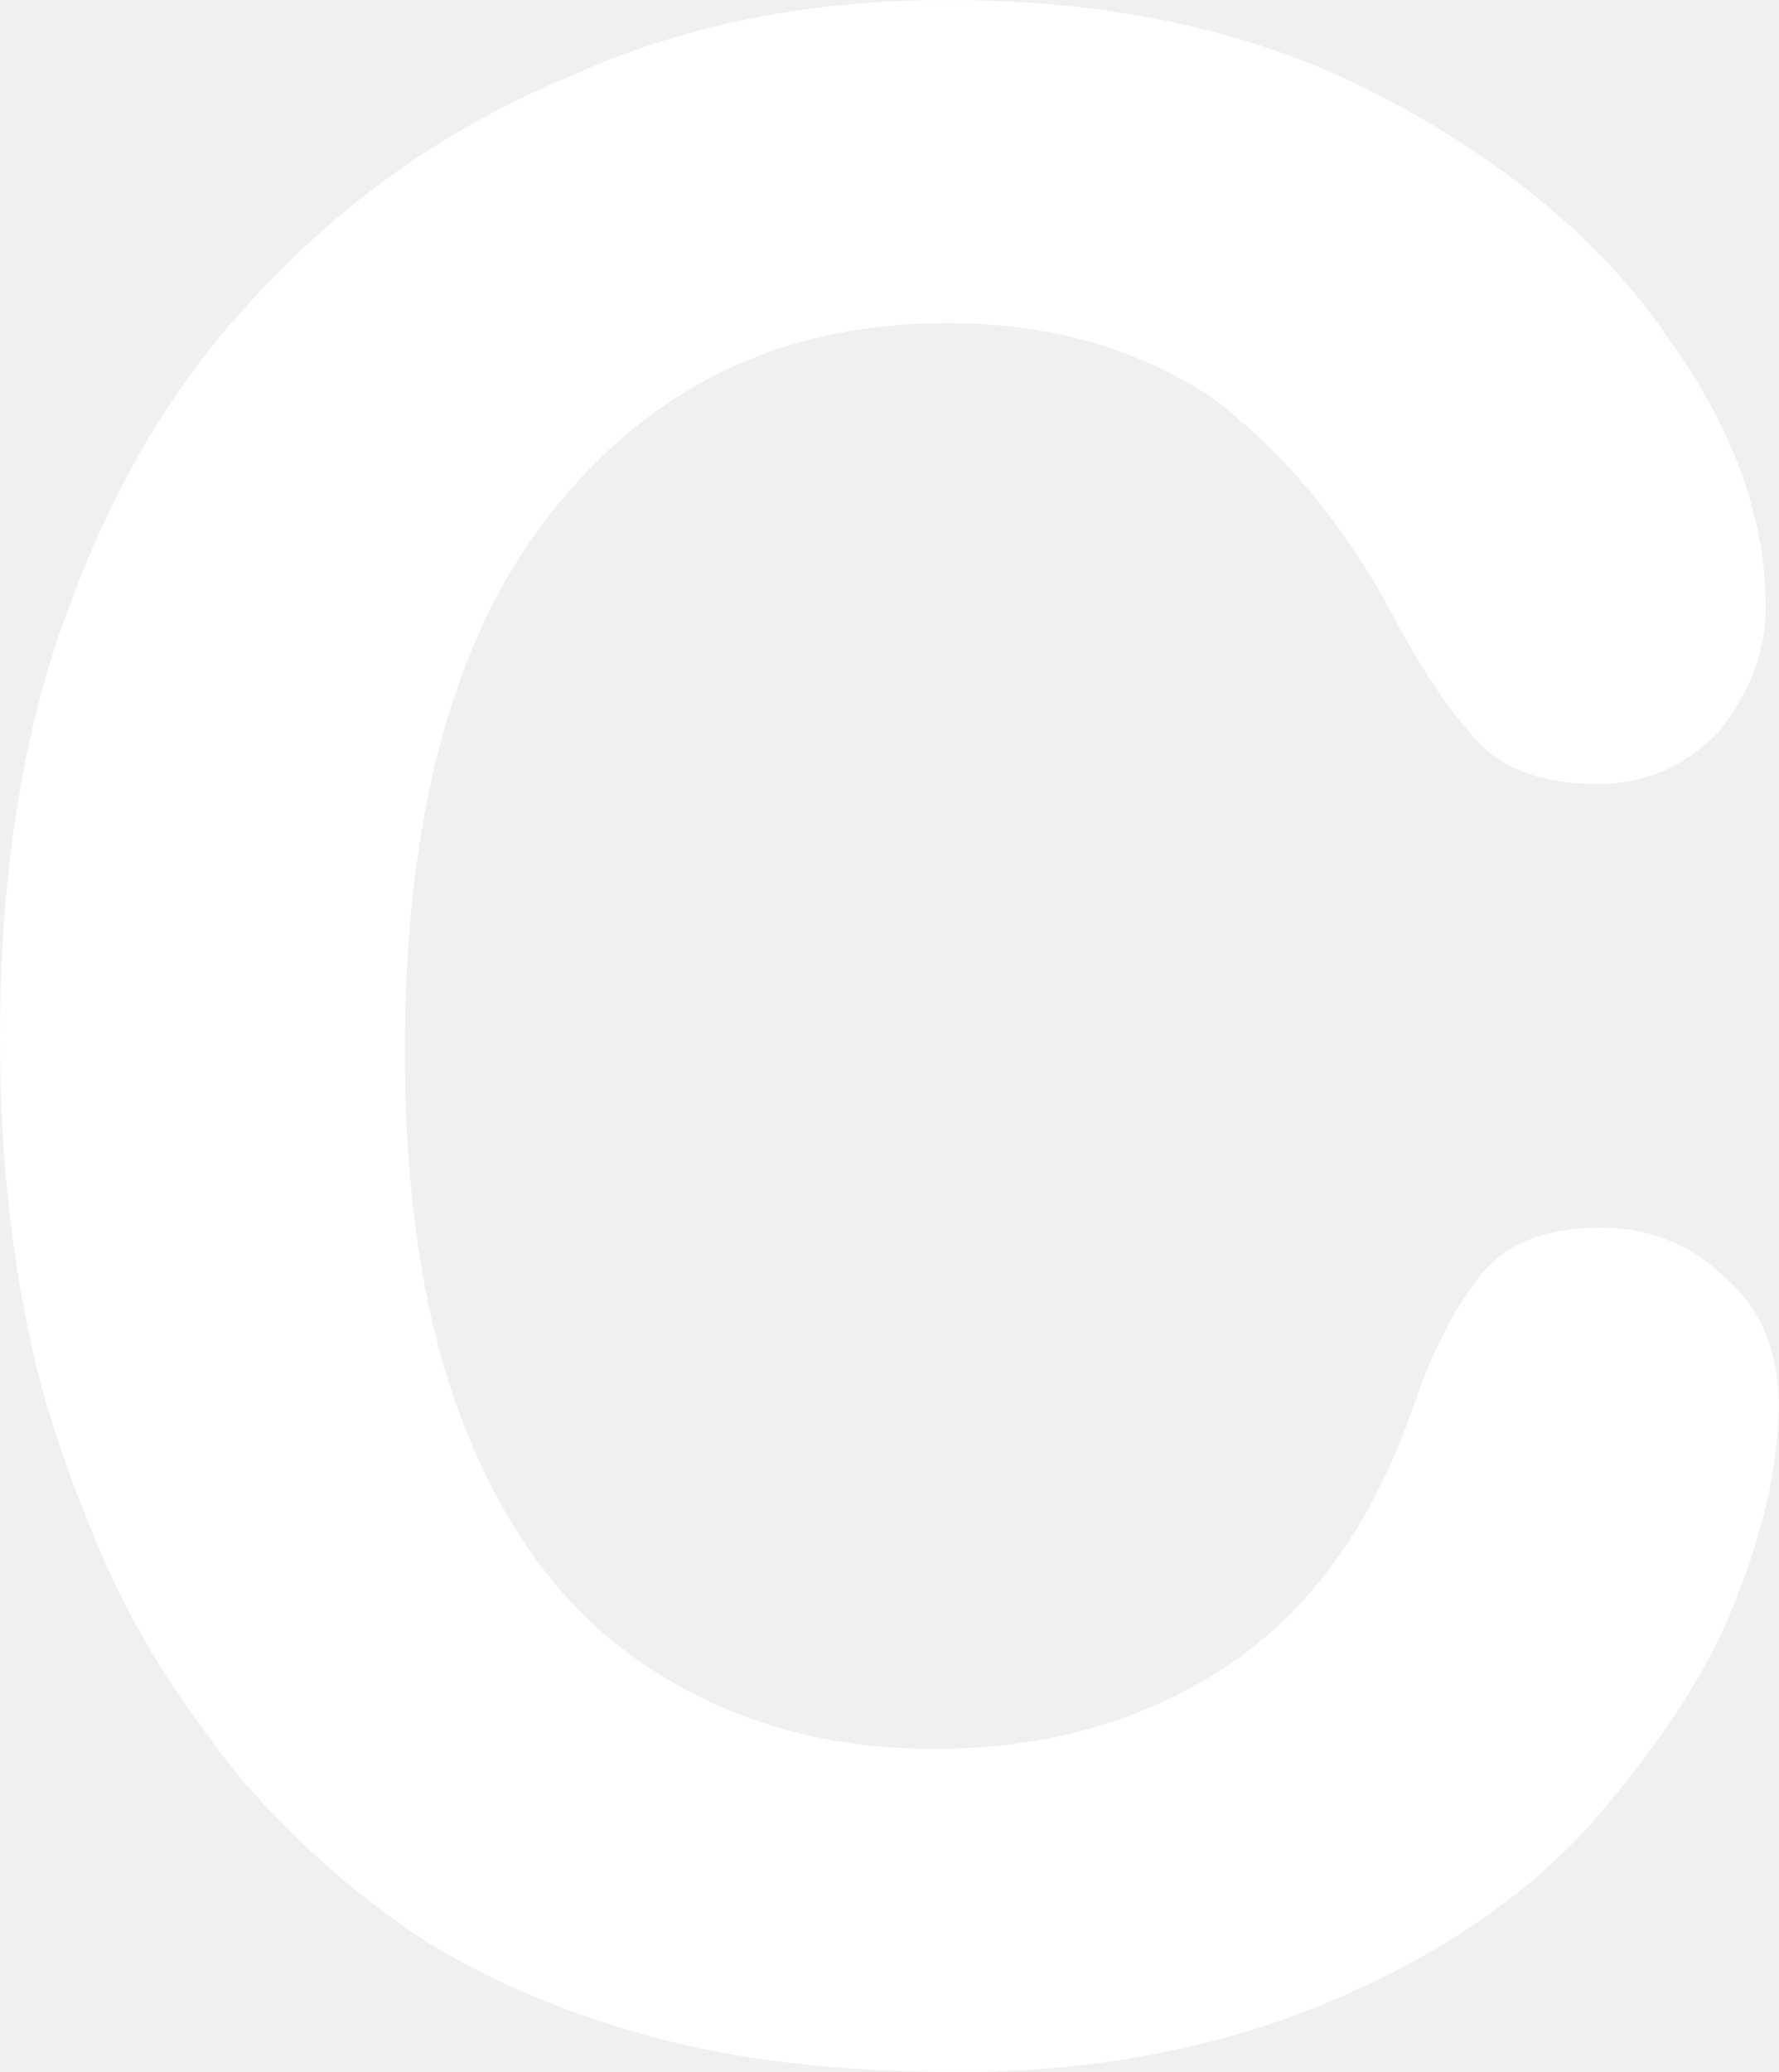
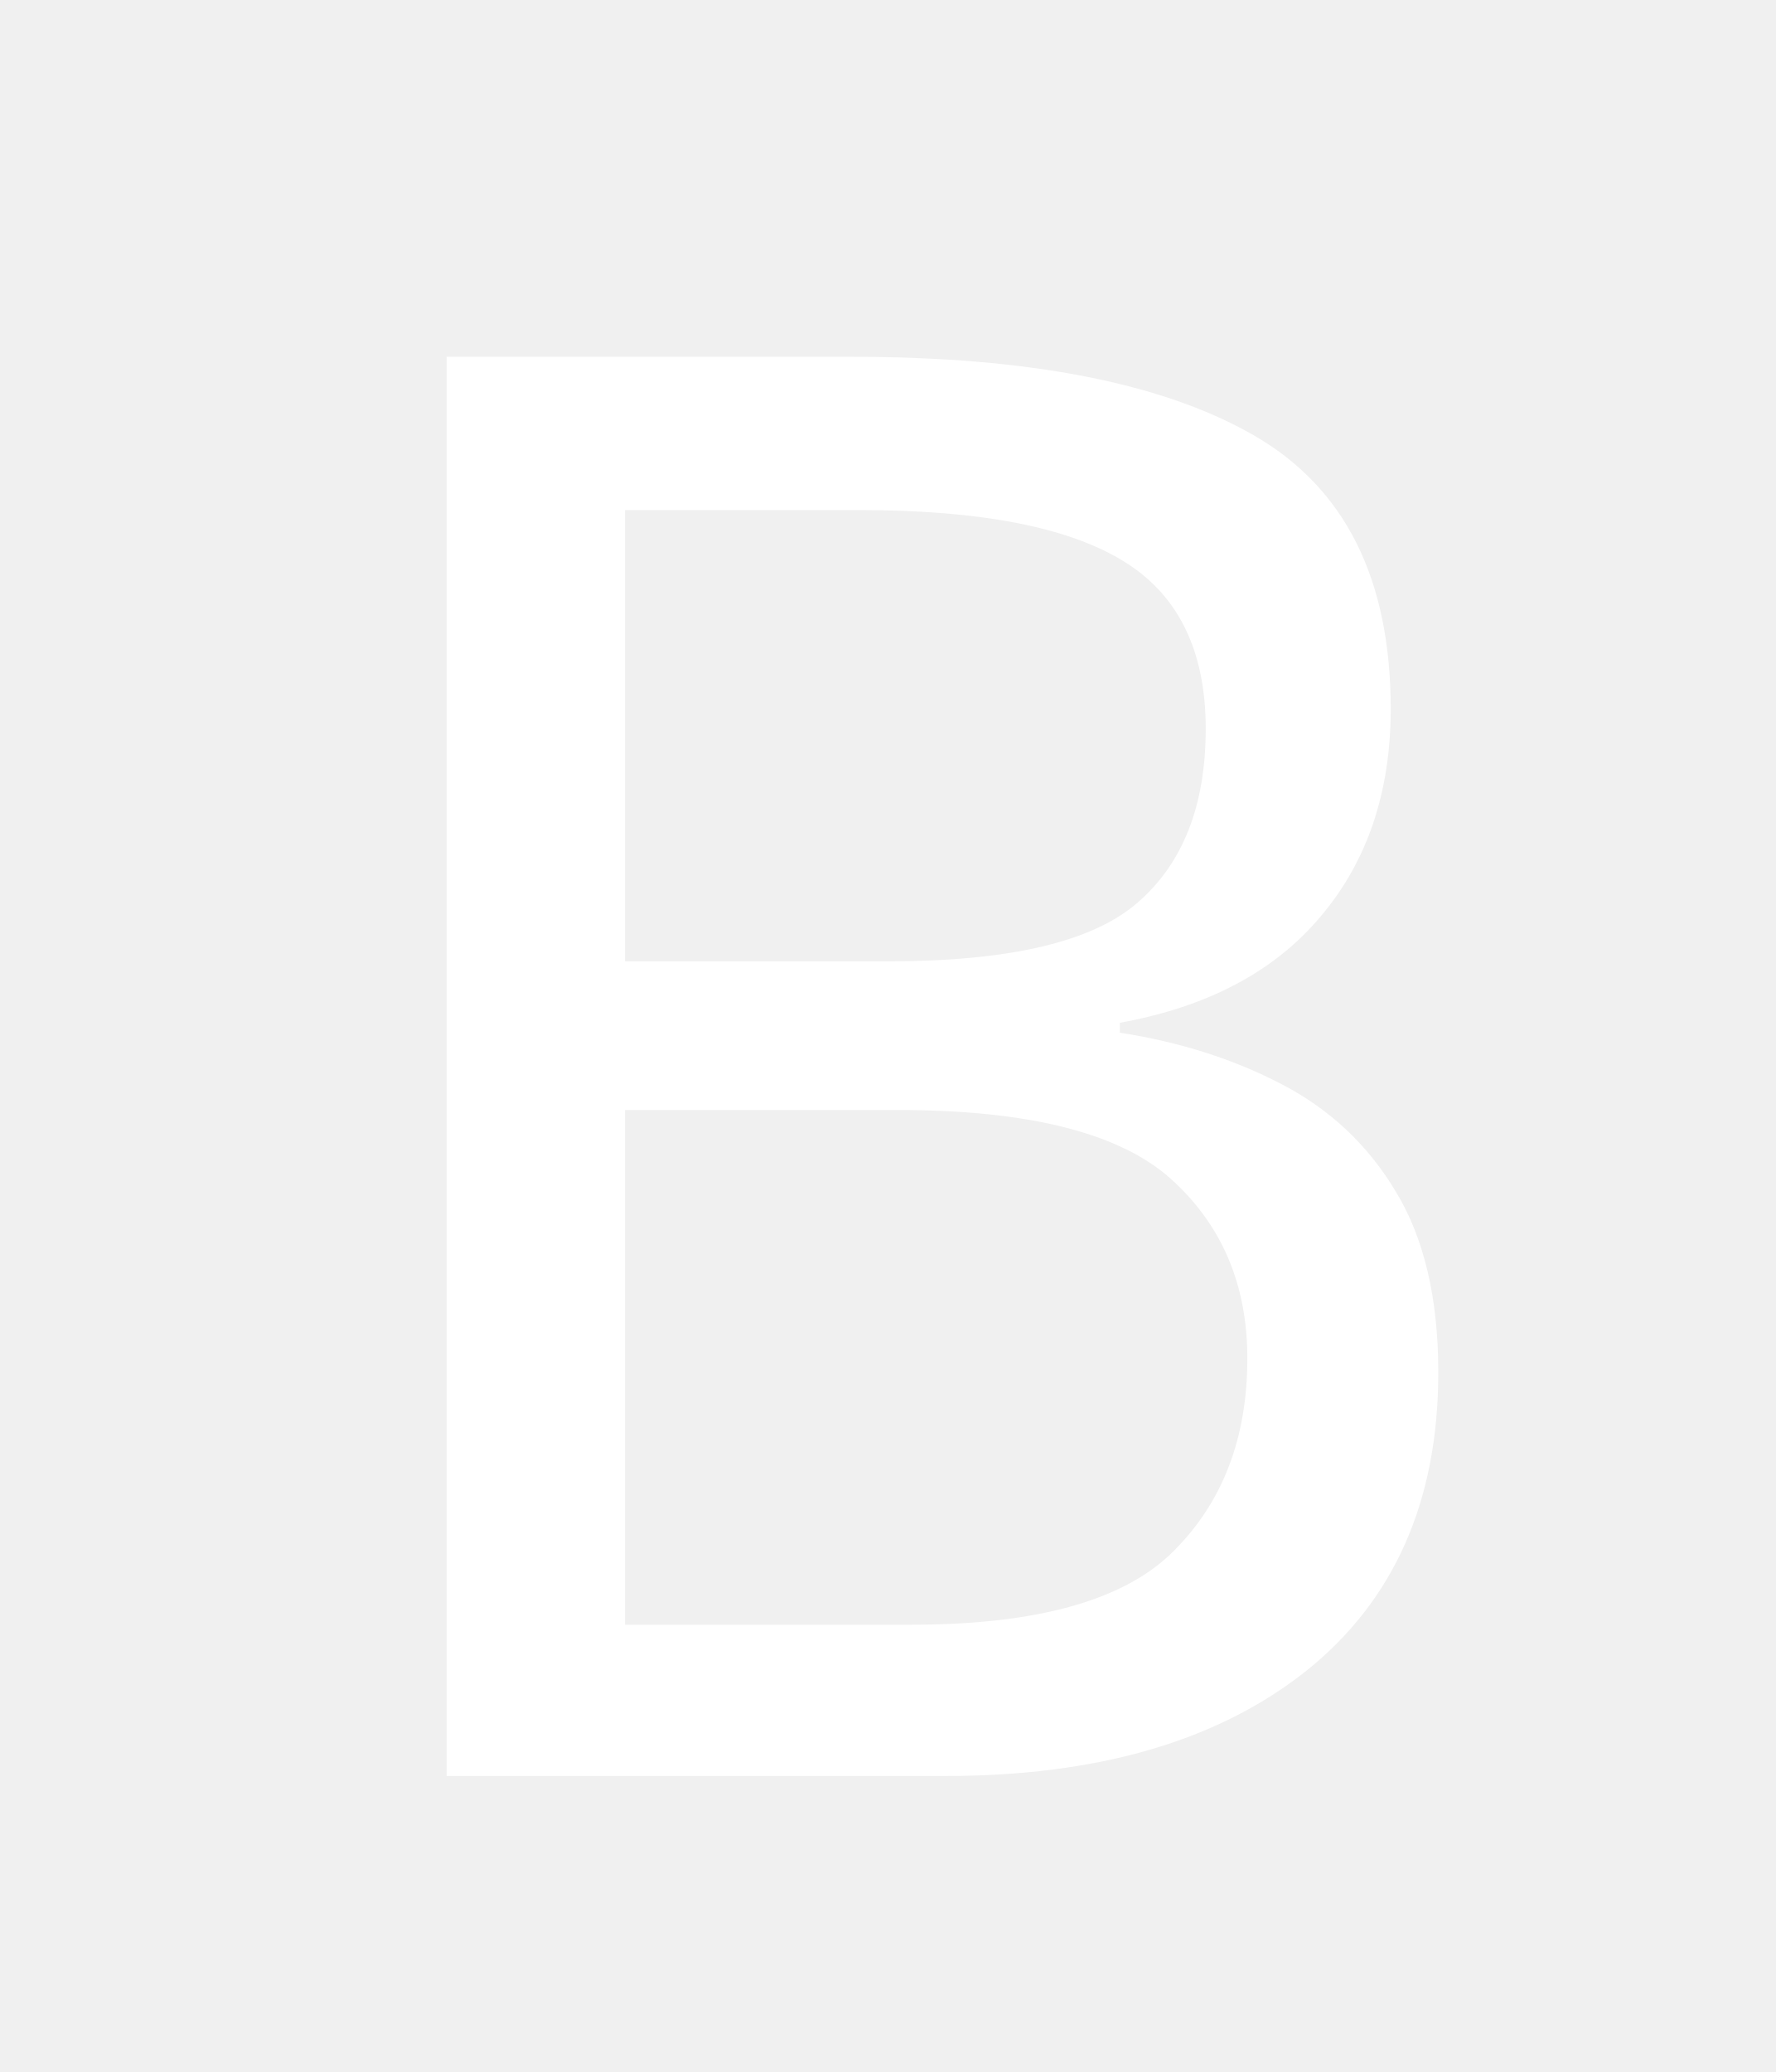
- <svg xmlns="http://www.w3.org/2000/svg" version="1.1" id="Layer_1" x="0px" y="0px" viewBox="0 0 41.3 48.1" style="enable-background:new 0 0 41.3 48.1;" xml:space="preserve">
-   <style type="text/css">
- 	.st0{fill:#FFFFFF;}
- </style>
-   <path class="st0" d="M41.3,32.6c0,1.5-0.4,3.1-1.1,4.8c-0.7,1.7-1.9,3.4-3.4,5.1c-1.6,1.7-3.6,3-6,4s-5.3,1.6-8.5,1.6  c-2.4,0-4.7-0.2-6.7-0.7s-3.8-1.2-5.5-2.2c-1.6-1-3.1-2.3-4.5-3.9c-1.2-1.5-2.3-3.1-3.1-4.9S1,32.7,0.6,30.6c-0.4-2-0.6-4.2-0.6-6.5  c0-3.7,0.5-7.1,1.6-10c1.1-3,2.6-5.5,4.7-7.6c2-2.1,4.4-3.7,7.1-4.8C16.1,0.5,19,0,22,0c3.8,0,7.1,0.7,10,2.2s5.2,3.4,6.7,5.6  c1.6,2.2,2.3,4.3,2.3,6.3c0,1.1-0.4,2-1.1,2.9c-0.8,0.8-1.7,1.2-2.8,1.2c-1.2,0-2.1-0.3-2.7-0.9c-0.6-0.6-1.3-1.6-2-2.9  c-1.2-2.3-2.7-4-4.3-5.2c-1.7-1.1-3.7-1.7-6.1-1.7c-3.9,0-6.9,1.5-9.2,4.4S9.4,19,9.4,24.4c0,3.6,0.5,6.6,1.5,9s2.4,4.2,4.3,5.4  c1.9,1.2,4,1.8,6.5,1.8c2.7,0,5-0.7,6.9-2s3.3-3.3,4.2-5.9c0.4-1.2,0.9-2.2,1.5-3s1.5-1.2,2.9-1.2c1.1,0,2.1,0.4,2.9,1.2  C40.9,30.4,41.3,31.4,41.3,32.6z" />
+ <svg xmlns="http://www.w3.org/2000/svg" version="1.2" viewBox="0 0 42 49" width="42" height="49">
+   <style>tspan{white-space:pre}.a{font-size: 47px;fill: #ffffff;font-weight: 400;font-family: "Amerika", "Amerika"}</style>
+   <text style="transform:matrix(1,0,0,1,6,42)">
+     <tspan x="0" y="0" class="a">B
+ </tspan>
+   </text>
</svg>
